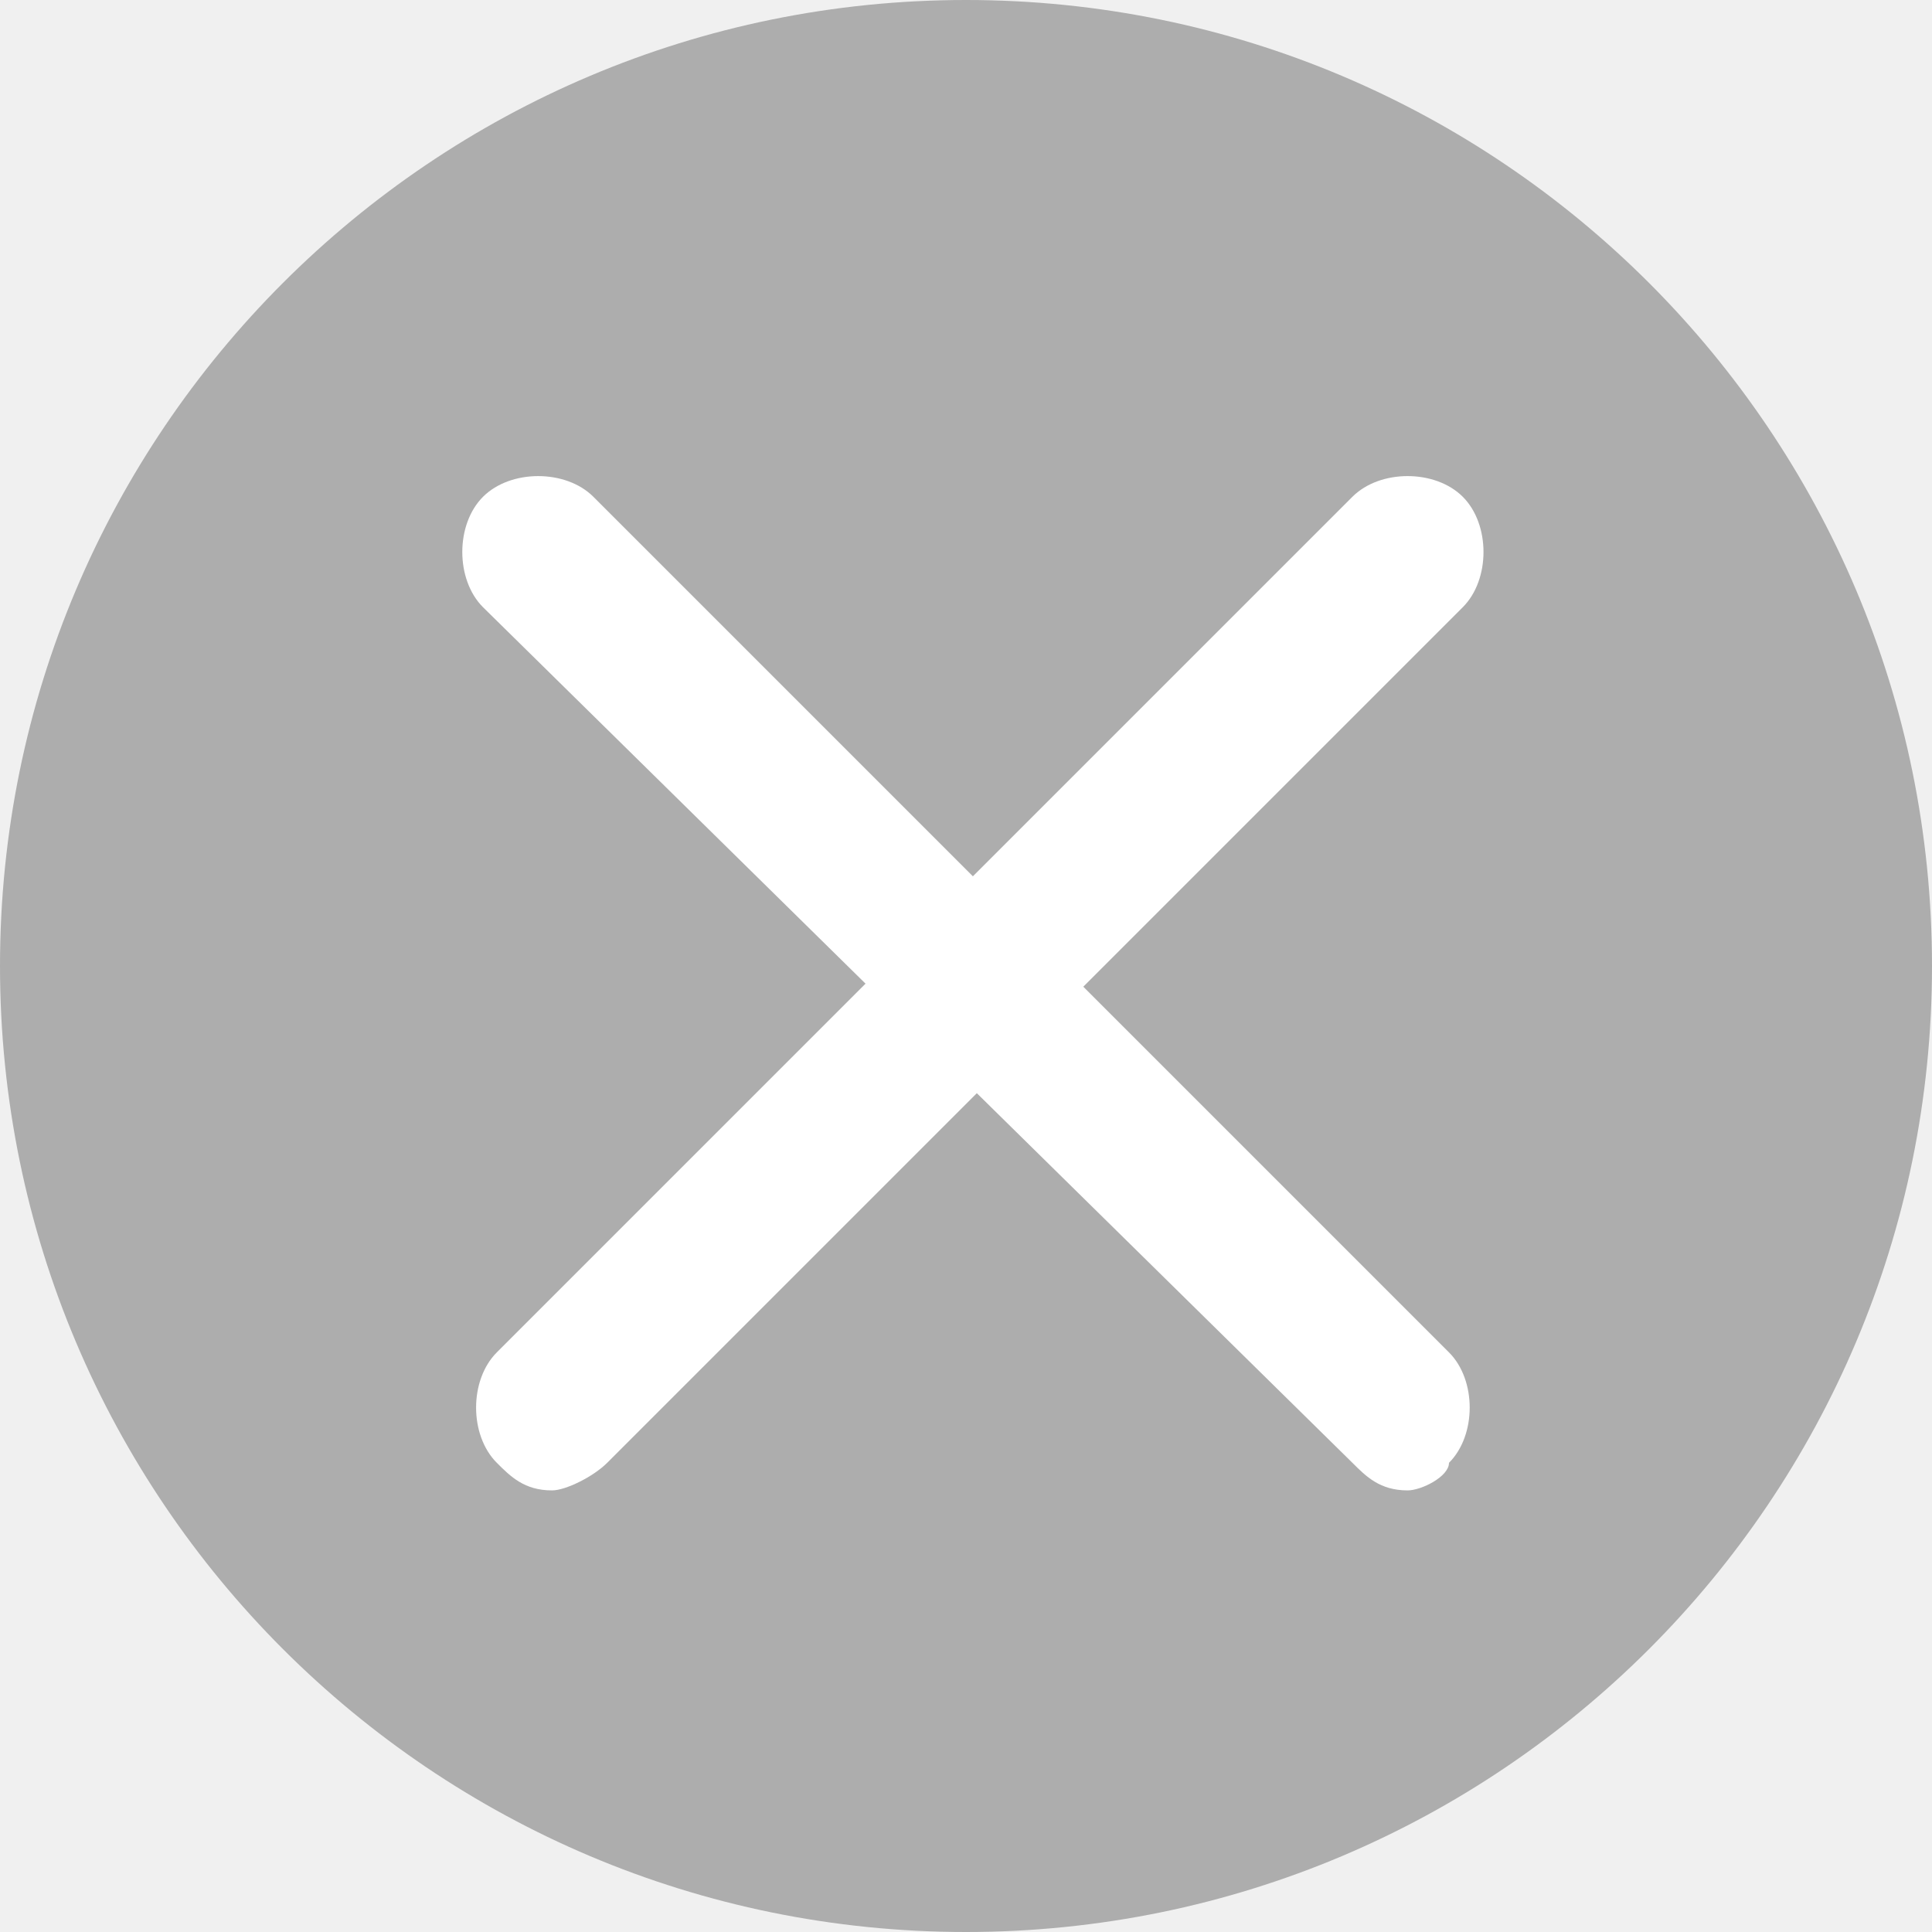
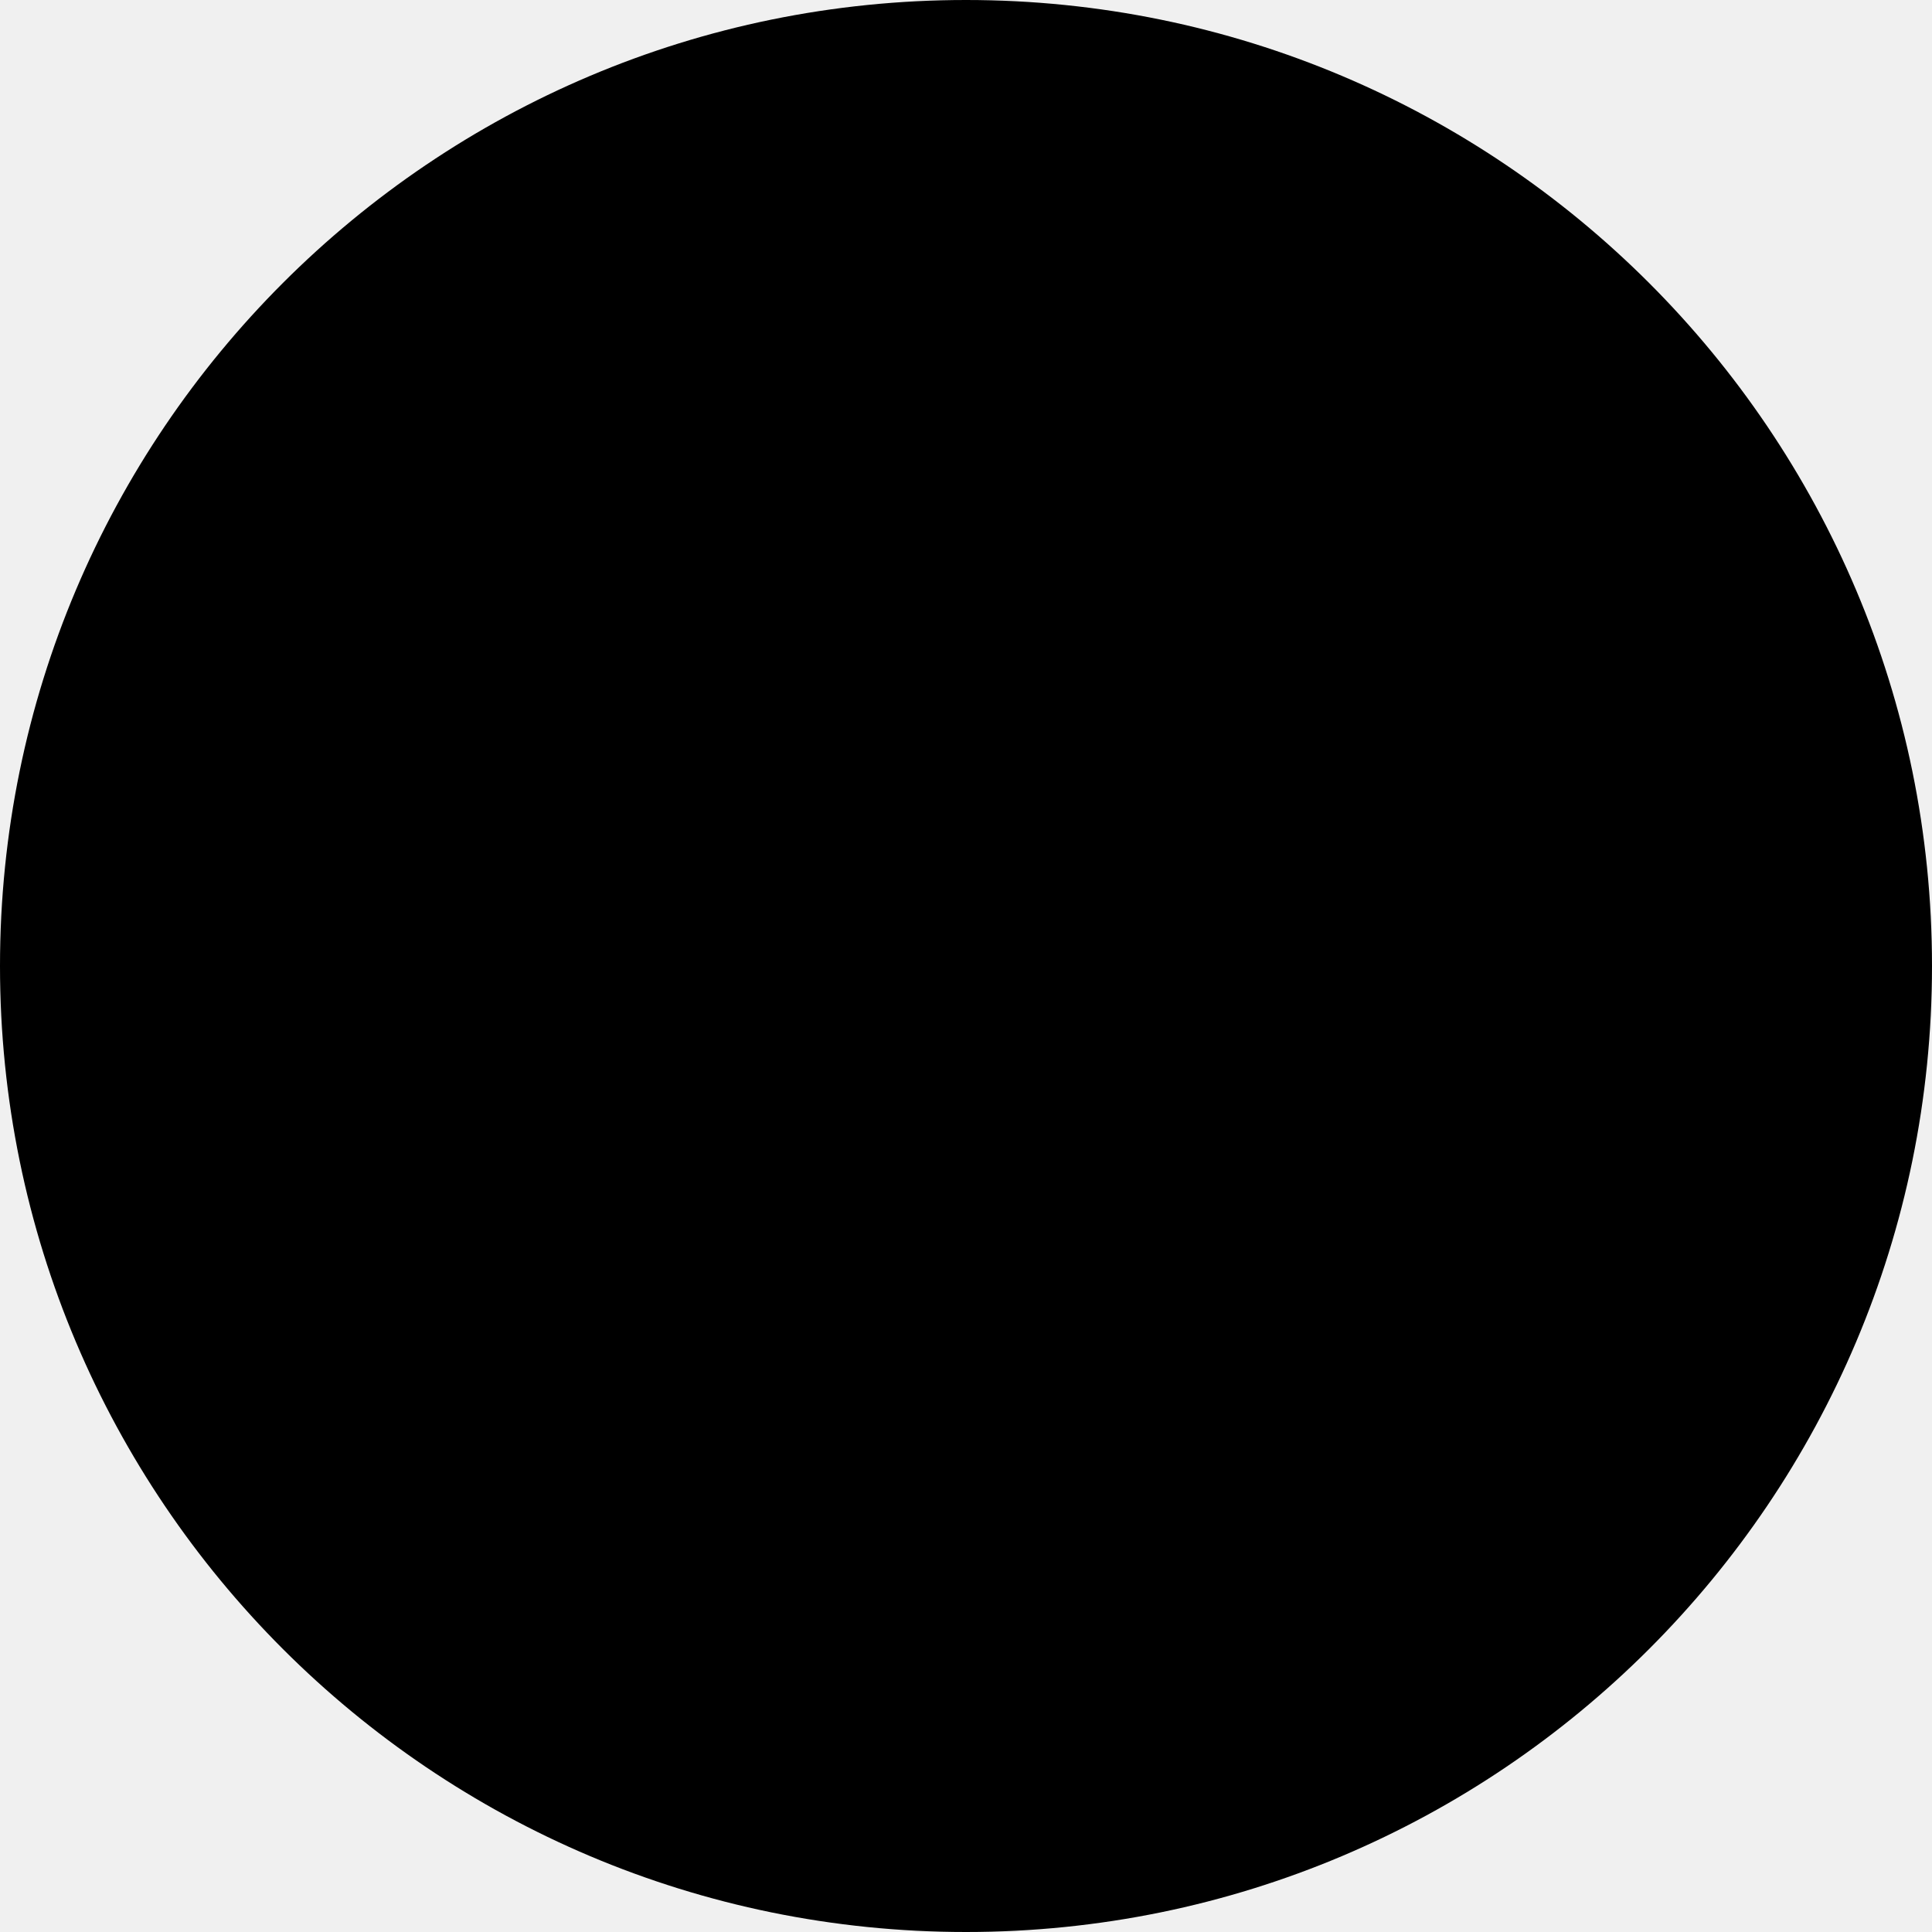
- <svg xmlns="http://www.w3.org/2000/svg" t="1587134509072" class="icon" viewBox="0 0 1024 1024" version="1.1" p-id="8516" width="1024" height="1024">
-   <defs>
-     <style type="text/css" />
-   </defs>
-   <path d="M512 512m-512 0a512 512 0 1 0 1024 0 512 512 0 1 0-1024 0Z" fill="#adadad" p-id="8517" />
-   <path d="M292.571 789.943c-14.629 0-21.943-7.314-29.257-14.629-14.629-14.629-14.629-43.886 0-58.514l453.486-453.486c14.629-14.629 43.886-14.629 58.514 0s14.629 43.886 0 58.514l-453.486 453.486c-7.314 7.314-21.943 14.629-29.257 14.629z" fill="#FFFFFF" p-id="8518" />
-   <path d="M746.057 789.943c-14.629 0-21.943-7.314-29.257-14.629L256 321.829c-14.629-14.629-14.629-43.886 0-58.514 14.629-14.629 43.886-14.629 58.514 0l453.486 453.486c14.629 14.629 14.629 43.886 0 58.514 0 7.314-14.629 14.629-21.943 14.629z" fill="#FFFFFF" p-id="8519" />
+ <svg xmlns="http://www.w3.org/2000/svg" class="icon" viewBox="0 0 1024 1024" width="1024" height="1024">
+   <path d="M0 512a512 512 0 1 0 1024 0A512 512 0 1 0 0 512z" fill="currentColor" />
+   <path d="M292.571 789.943c-14.628 0-21.942-7.314-29.257-14.629-14.628-14.628-14.628-43.885 0-58.514L716.8 263.314c14.629-14.628 43.886-14.628 58.514 0s14.629 43.886 0 58.515L321.83 775.314c-7.315 7.315-21.943 14.629-29.258 14.629z" />
+   <path d="M746.057 789.943c-14.628 0-21.943-7.314-29.257-14.629L256 321.83c-14.629-14.629-14.629-43.886 0-58.515 14.629-14.628 43.886-14.628 58.514 0L768 716.8c14.629 14.629 14.629 43.886 0 58.514 0 7.315-14.629 14.629-21.943 14.629z" />
</svg>
